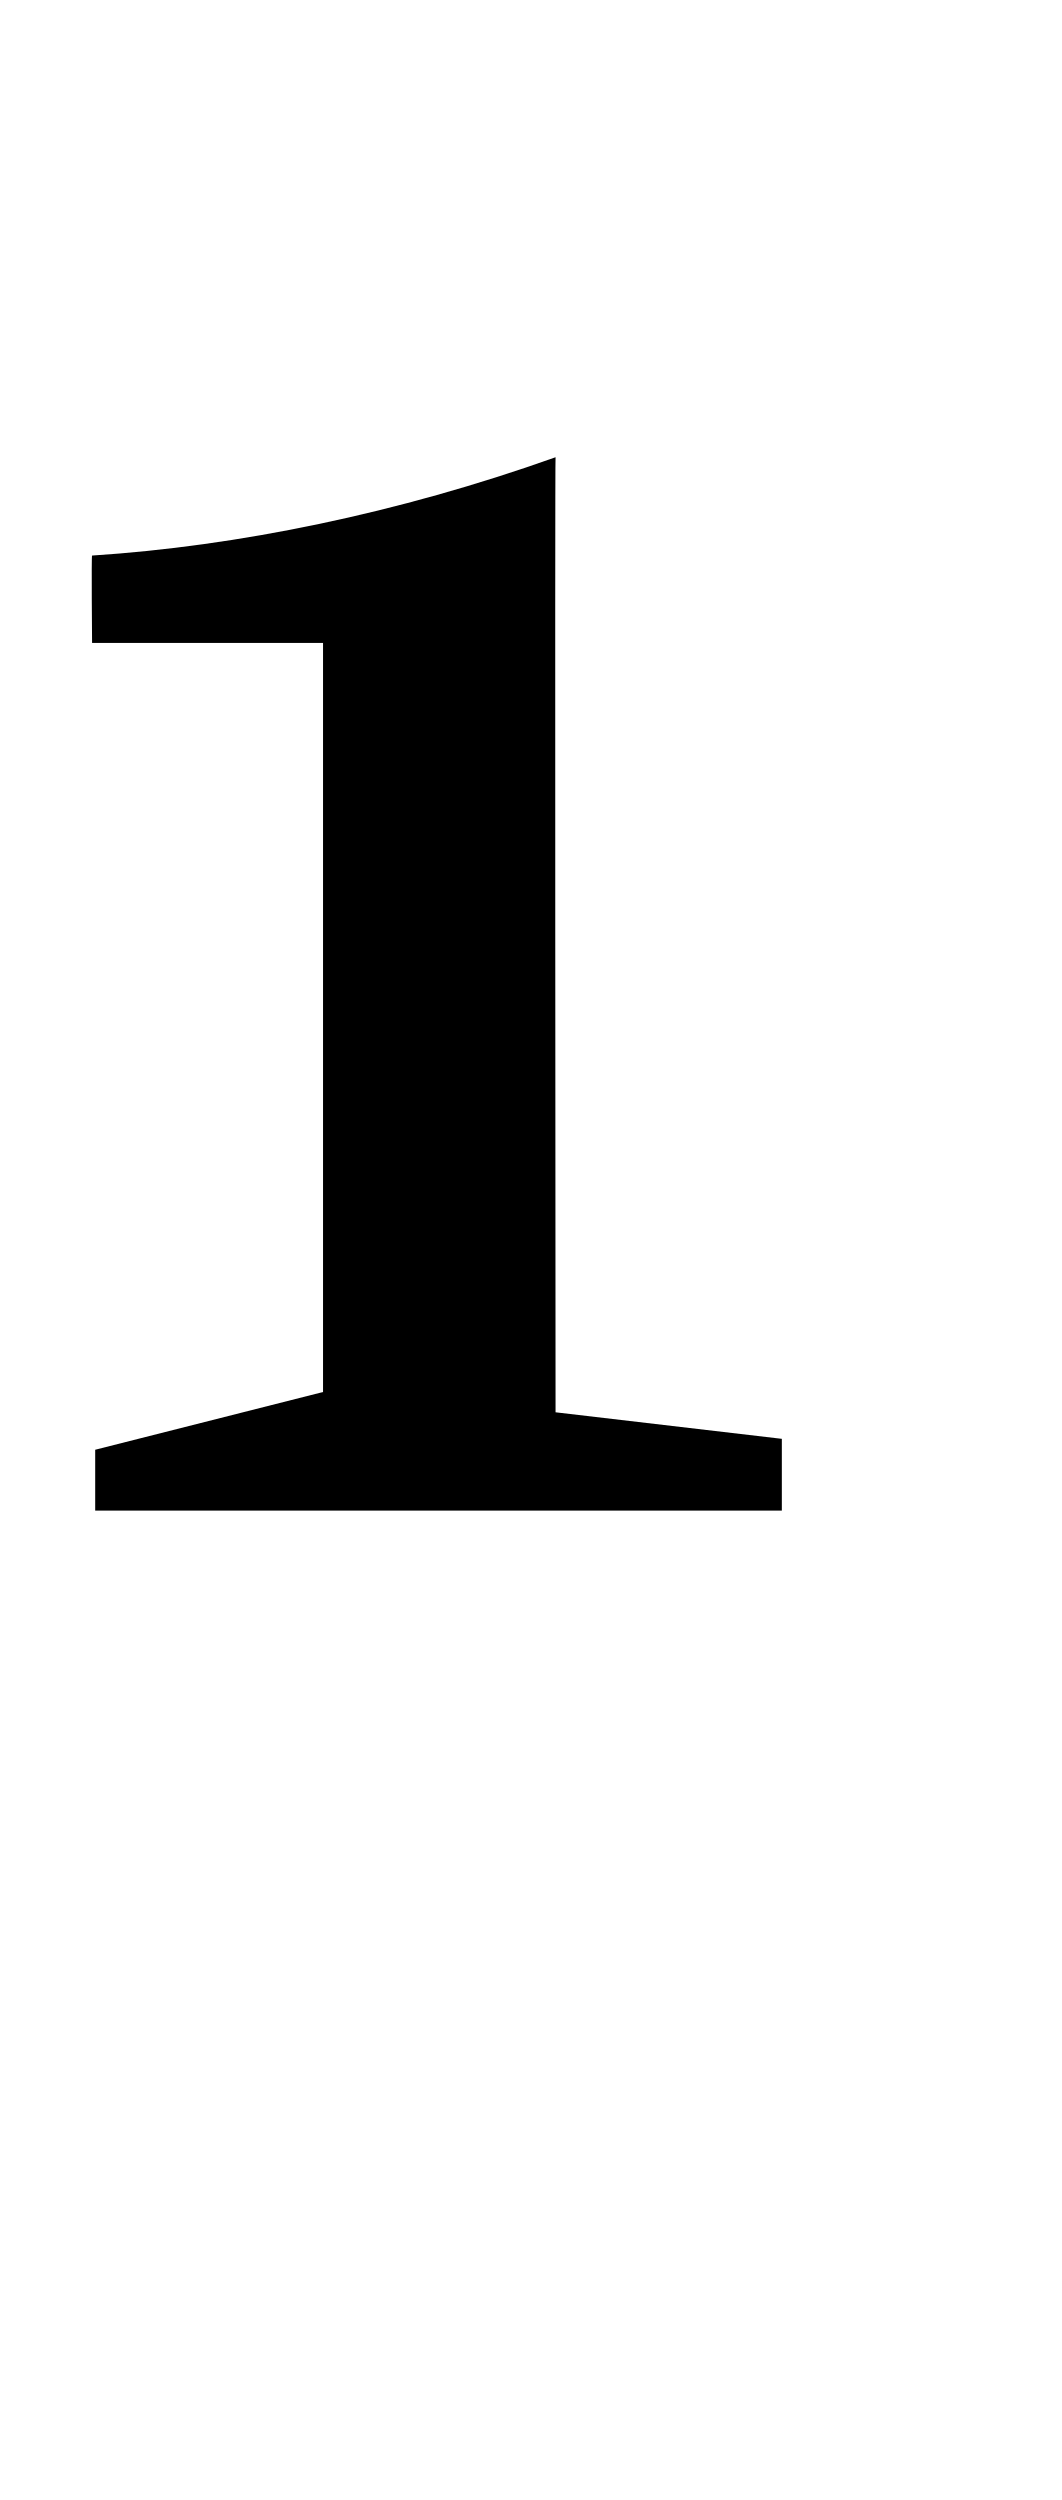
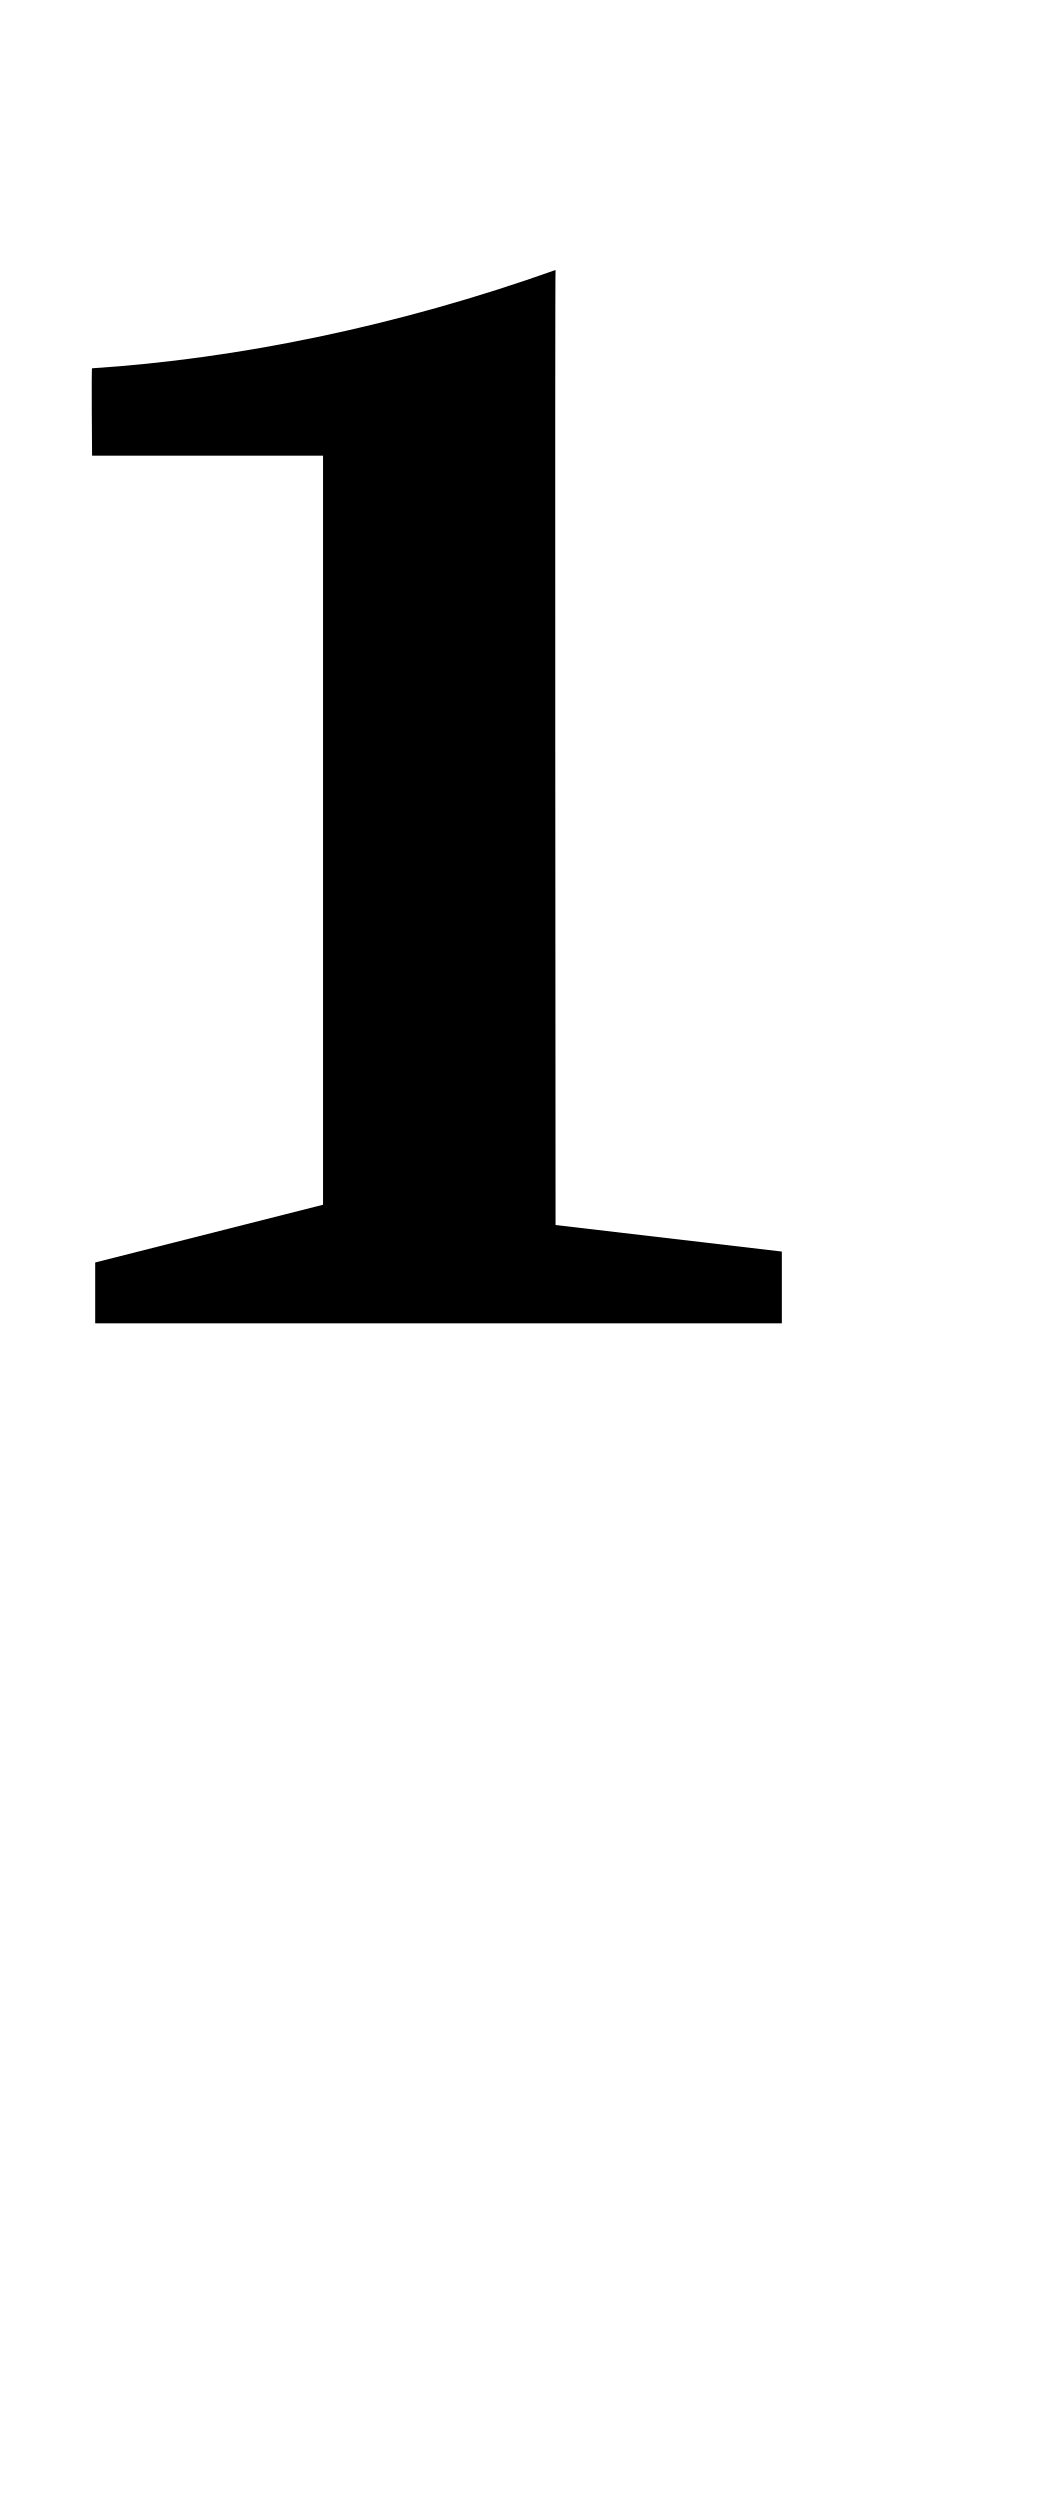
- <svg xmlns="http://www.w3.org/2000/svg" version="1.1" width="68px" height="160.2px" viewBox="0 -12 68 160.2" style="top:-12px">
+ <svg xmlns="http://www.w3.org/2000/svg" version="1.1" width="68px" height="160.2px" viewBox="0 0 68 160.2">
  <defs />
-   <g id="Polygon9815">
+   <g id="Polygon9773">
    <path d="M 6.1 80.9 L 20.7 77.2 L 20.7 29.2 L 5.9 29.2 C 5.9 29.2 5.85 23.58 5.9 23.6 C 15.2 23 25.5 20.9 35.6 17.3 C 35.55 17.28 35.6 78.5 35.6 78.5 L 50.1 80.2 L 50.1 84.8 L 6.1 84.8 L 6.1 80.9 Z " stroke="none" fill="#000" />
  </g>
</svg>
